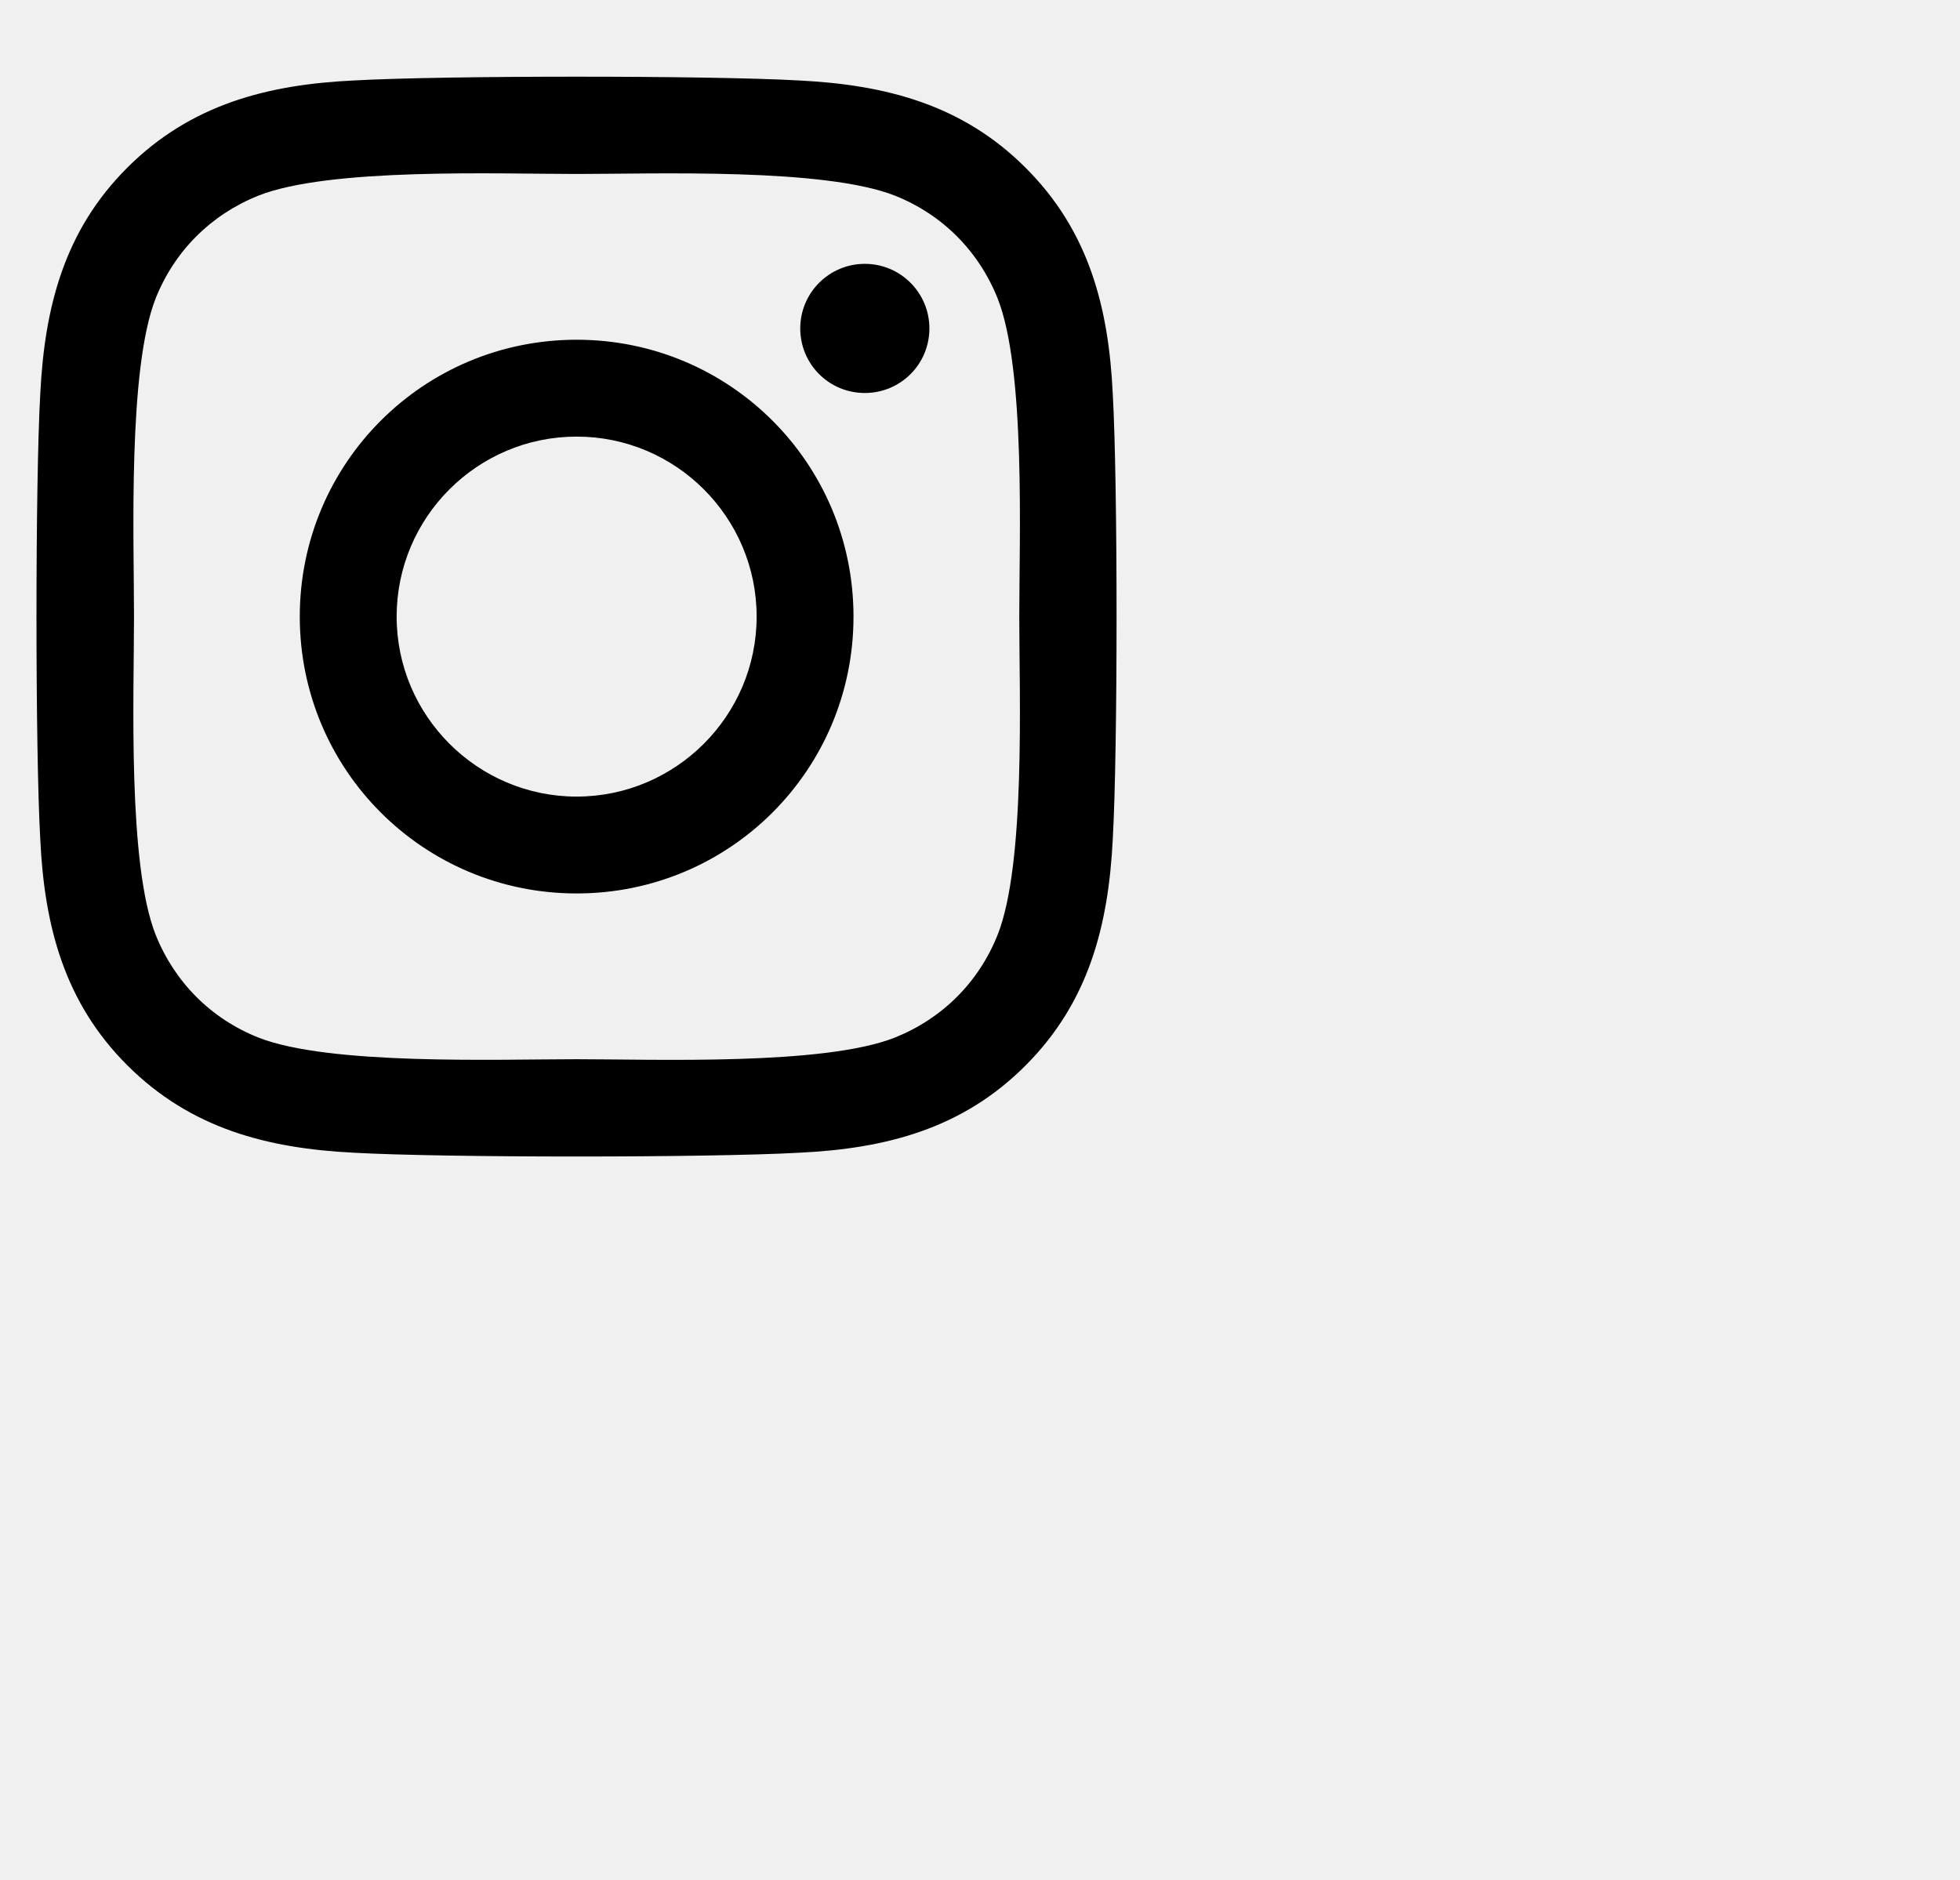
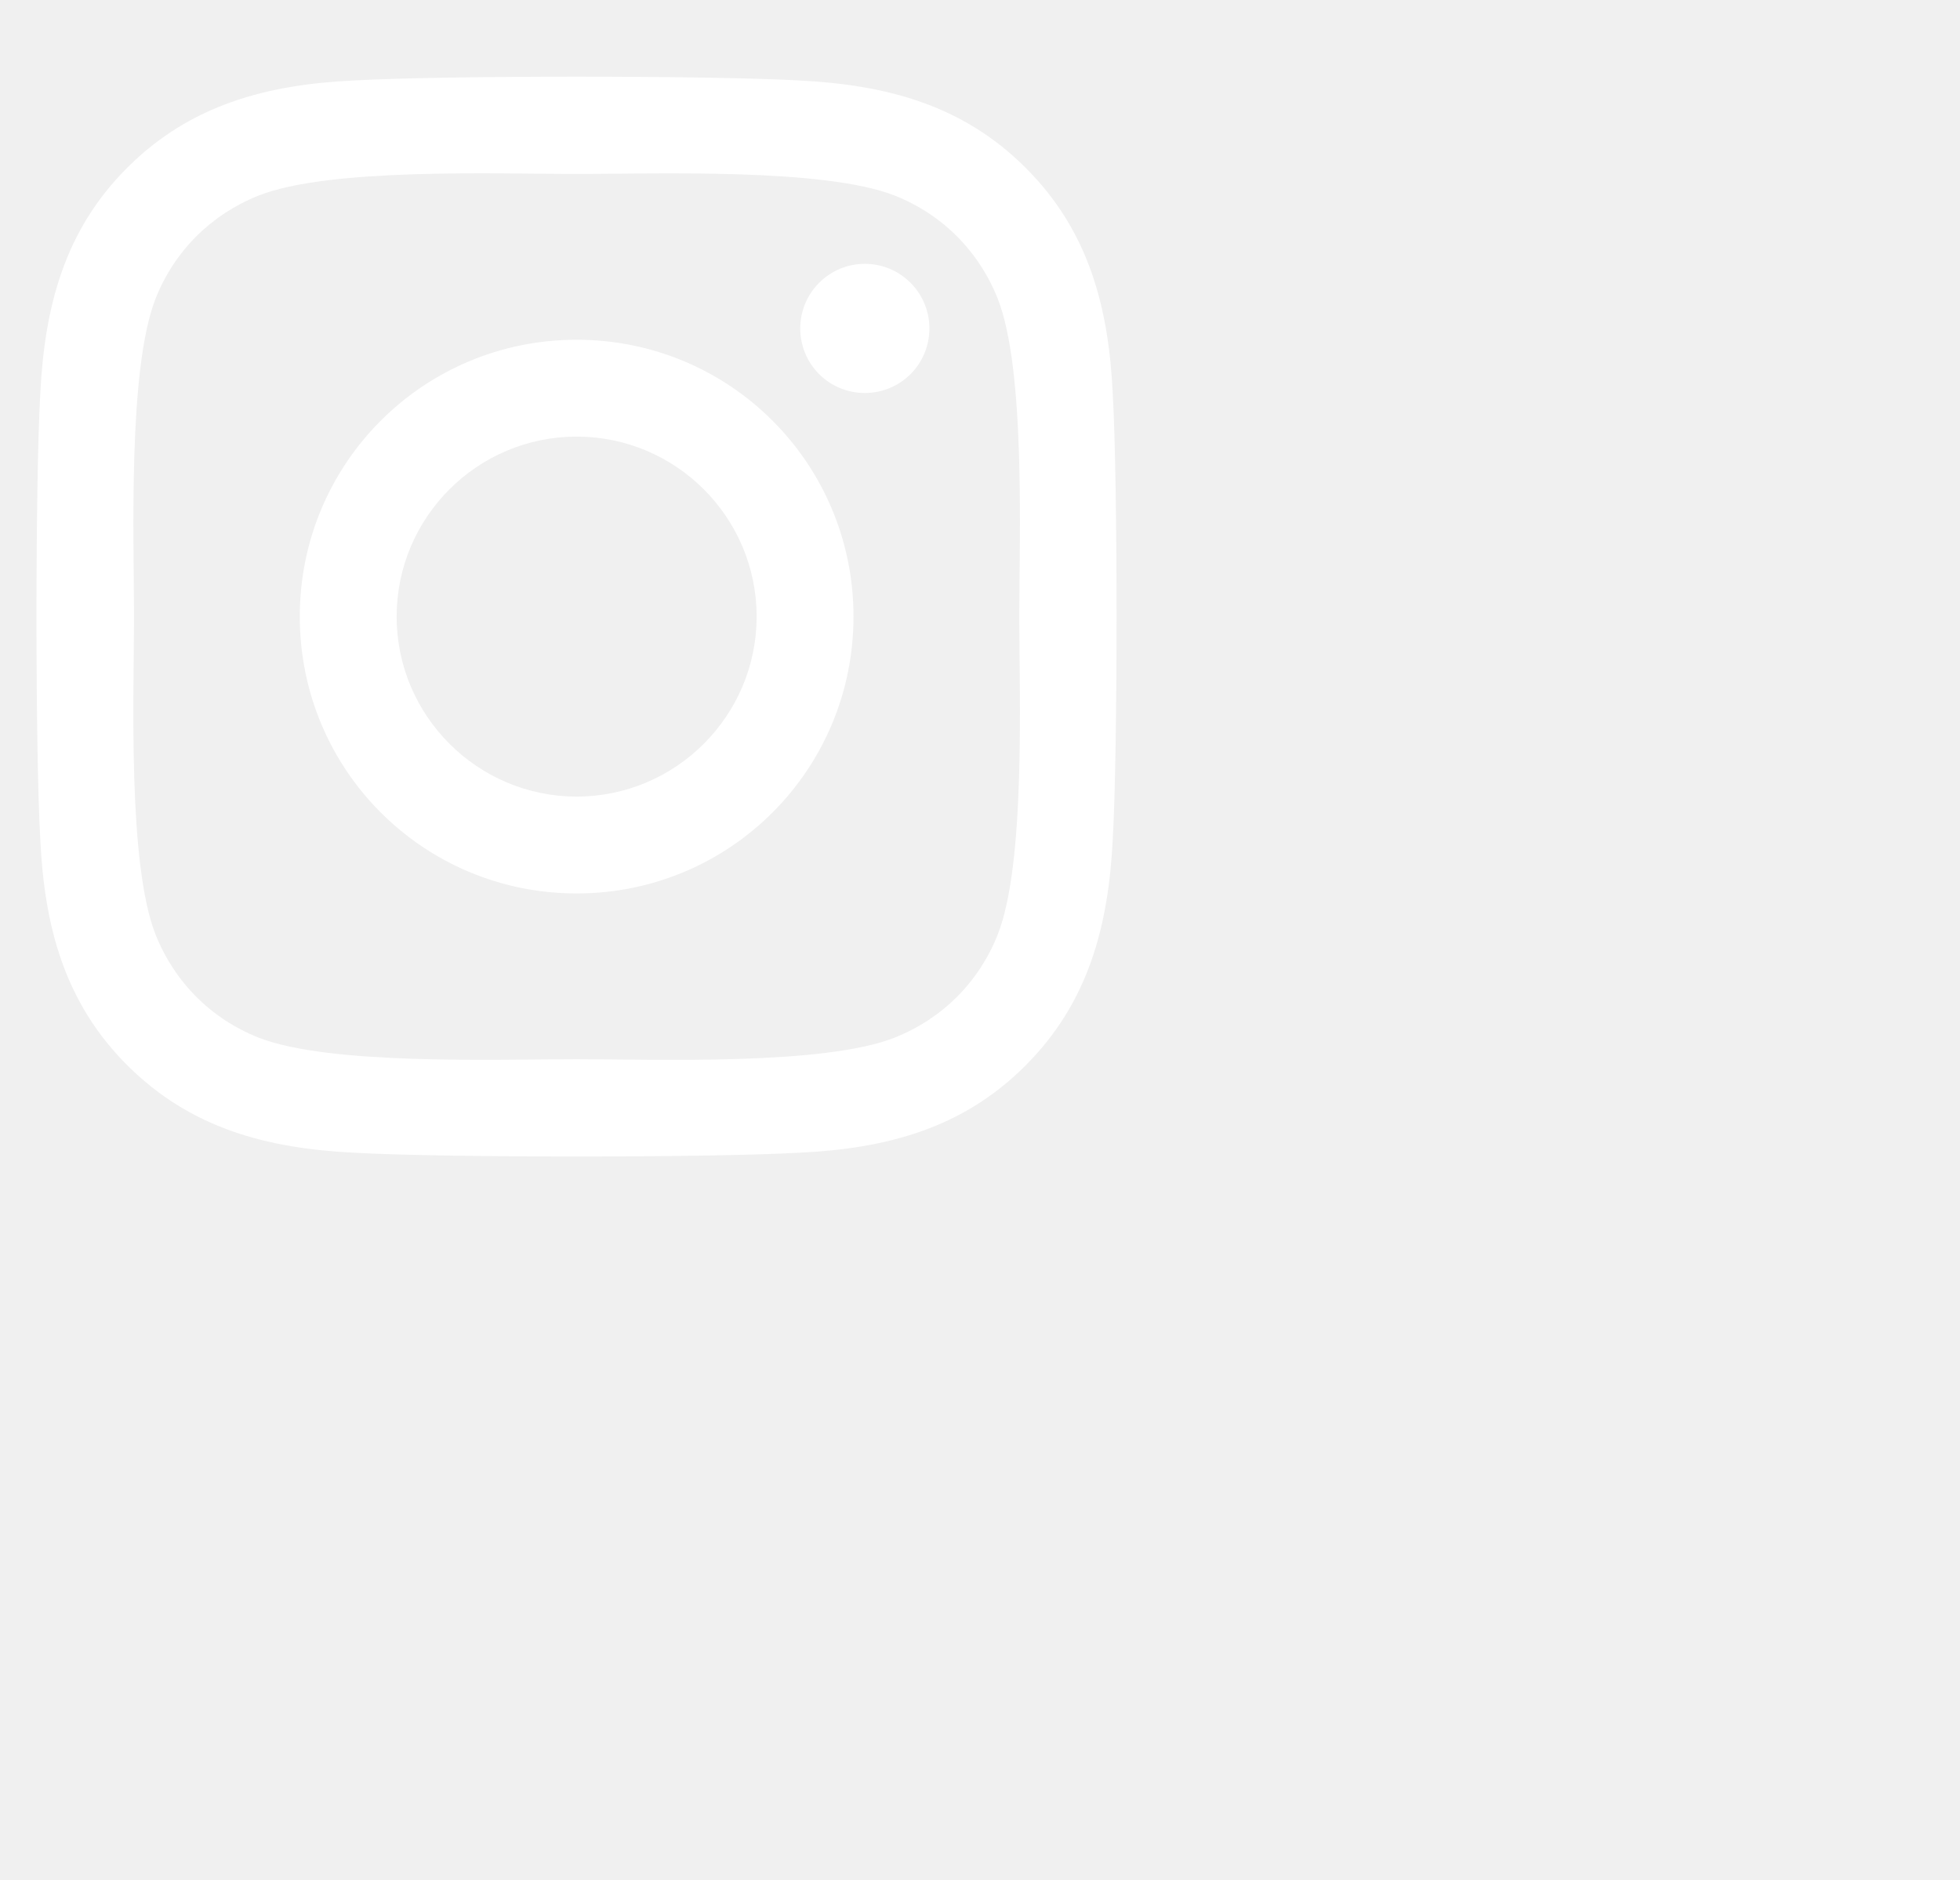
<svg xmlns="http://www.w3.org/2000/svg" aria-hidden="true" focusable="false" data-prefix="fab" data-icon="instagram" class="svg-inline--fa fa-instagram fa-w-14" role="img" width="73" height="70" viewBox="0 0 783 780">
-   <path fill="currentColor" d="M224.1 141c-63.6 0-114.9 51.3-114.9 114.9s51.3 114.9 114.9 114.9S339 319.5 339 255.9 287.7 141 224.1 141zm0 189.6c-41.1 0-74.7-33.5-74.7-74.7s33.5-74.7 74.7-74.7 74.7 33.5 74.7 74.7-33.6 74.7-74.7 74.7zm146.4-194.3c0 14.9-12 26.8-26.8 26.8-14.9 0-26.8-12-26.8-26.8s12-26.8 26.8-26.8 26.8 12 26.8 26.8zm76.1 27.2c-1.7-35.9-9.9-67.7-36.2-93.9-26.2-26.2-58-34.4-93.9-36.2-37-2.1-147.9-2.1-184.9 0-35.8 1.7-67.6 9.9-93.9 36.1s-34.4 58-36.2 93.9c-2.1 37-2.1 147.9 0 184.9 1.7 35.9 9.9 67.7 36.2 93.9s58 34.4 93.9 36.2c37 2.1 147.9 2.1 184.9 0 35.9-1.7 67.7-9.9 93.9-36.2 26.2-26.2 34.4-58 36.2-93.9 2.1-37 2.1-147.8 0-184.8zM398.8 388c-7.8 19.6-22.9 34.7-42.6 42.6-29.5 11.7-99.5 9-132.1 9s-102.7 2.6-132.1-9c-19.6-7.8-34.7-22.9-42.6-42.6-11.7-29.5-9-99.5-9-132.1s-2.6-102.7 9-132.1c7.8-19.6 22.9-34.7 42.6-42.6 29.5-11.7 99.5-9 132.1-9s102.7-2.6 132.1 9c19.6 7.8 34.7 22.9 42.6 42.6 11.7 29.5 9 99.5 9 132.1s2.7 102.7-9 132.1z" />
+   <path fill="#ffffff" d="M224.1 141c-63.6 0-114.9 51.3-114.9 114.9s51.3 114.9 114.9 114.9S339 319.5 339 255.9 287.7 141 224.1 141zm0 189.6c-41.1 0-74.7-33.5-74.7-74.7s33.5-74.7 74.7-74.7 74.7 33.5 74.7 74.7-33.6 74.7-74.7 74.7zm146.4-194.3c0 14.9-12 26.8-26.8 26.8-14.9 0-26.8-12-26.8-26.8s12-26.8 26.8-26.8 26.8 12 26.8 26.8zm76.1 27.2c-1.7-35.9-9.9-67.7-36.2-93.9-26.2-26.2-58-34.4-93.9-36.2-37-2.1-147.9-2.1-184.9 0-35.8 1.7-67.6 9.9-93.9 36.1s-34.4 58-36.2 93.9c-2.1 37-2.1 147.9 0 184.9 1.7 35.9 9.9 67.7 36.2 93.9s58 34.4 93.9 36.2c37 2.1 147.9 2.1 184.9 0 35.9-1.7 67.7-9.9 93.9-36.2 26.2-26.2 34.4-58 36.2-93.9 2.1-37 2.1-147.8 0-184.8zM398.8 388c-7.8 19.6-22.9 34.7-42.6 42.6-29.5 11.7-99.5 9-132.1 9s-102.7 2.6-132.1-9c-19.6-7.8-34.7-22.9-42.6-42.6-11.7-29.5-9-99.5-9-132.1s-2.6-102.7 9-132.1c7.8-19.6 22.9-34.7 42.6-42.6 29.5-11.7 99.5-9 132.1-9s102.7-2.6 132.1 9c19.6 7.8 34.7 22.9 42.6 42.6 11.7 29.5 9 99.5 9 132.1s2.7 102.7-9 132.1z" />
</svg>
